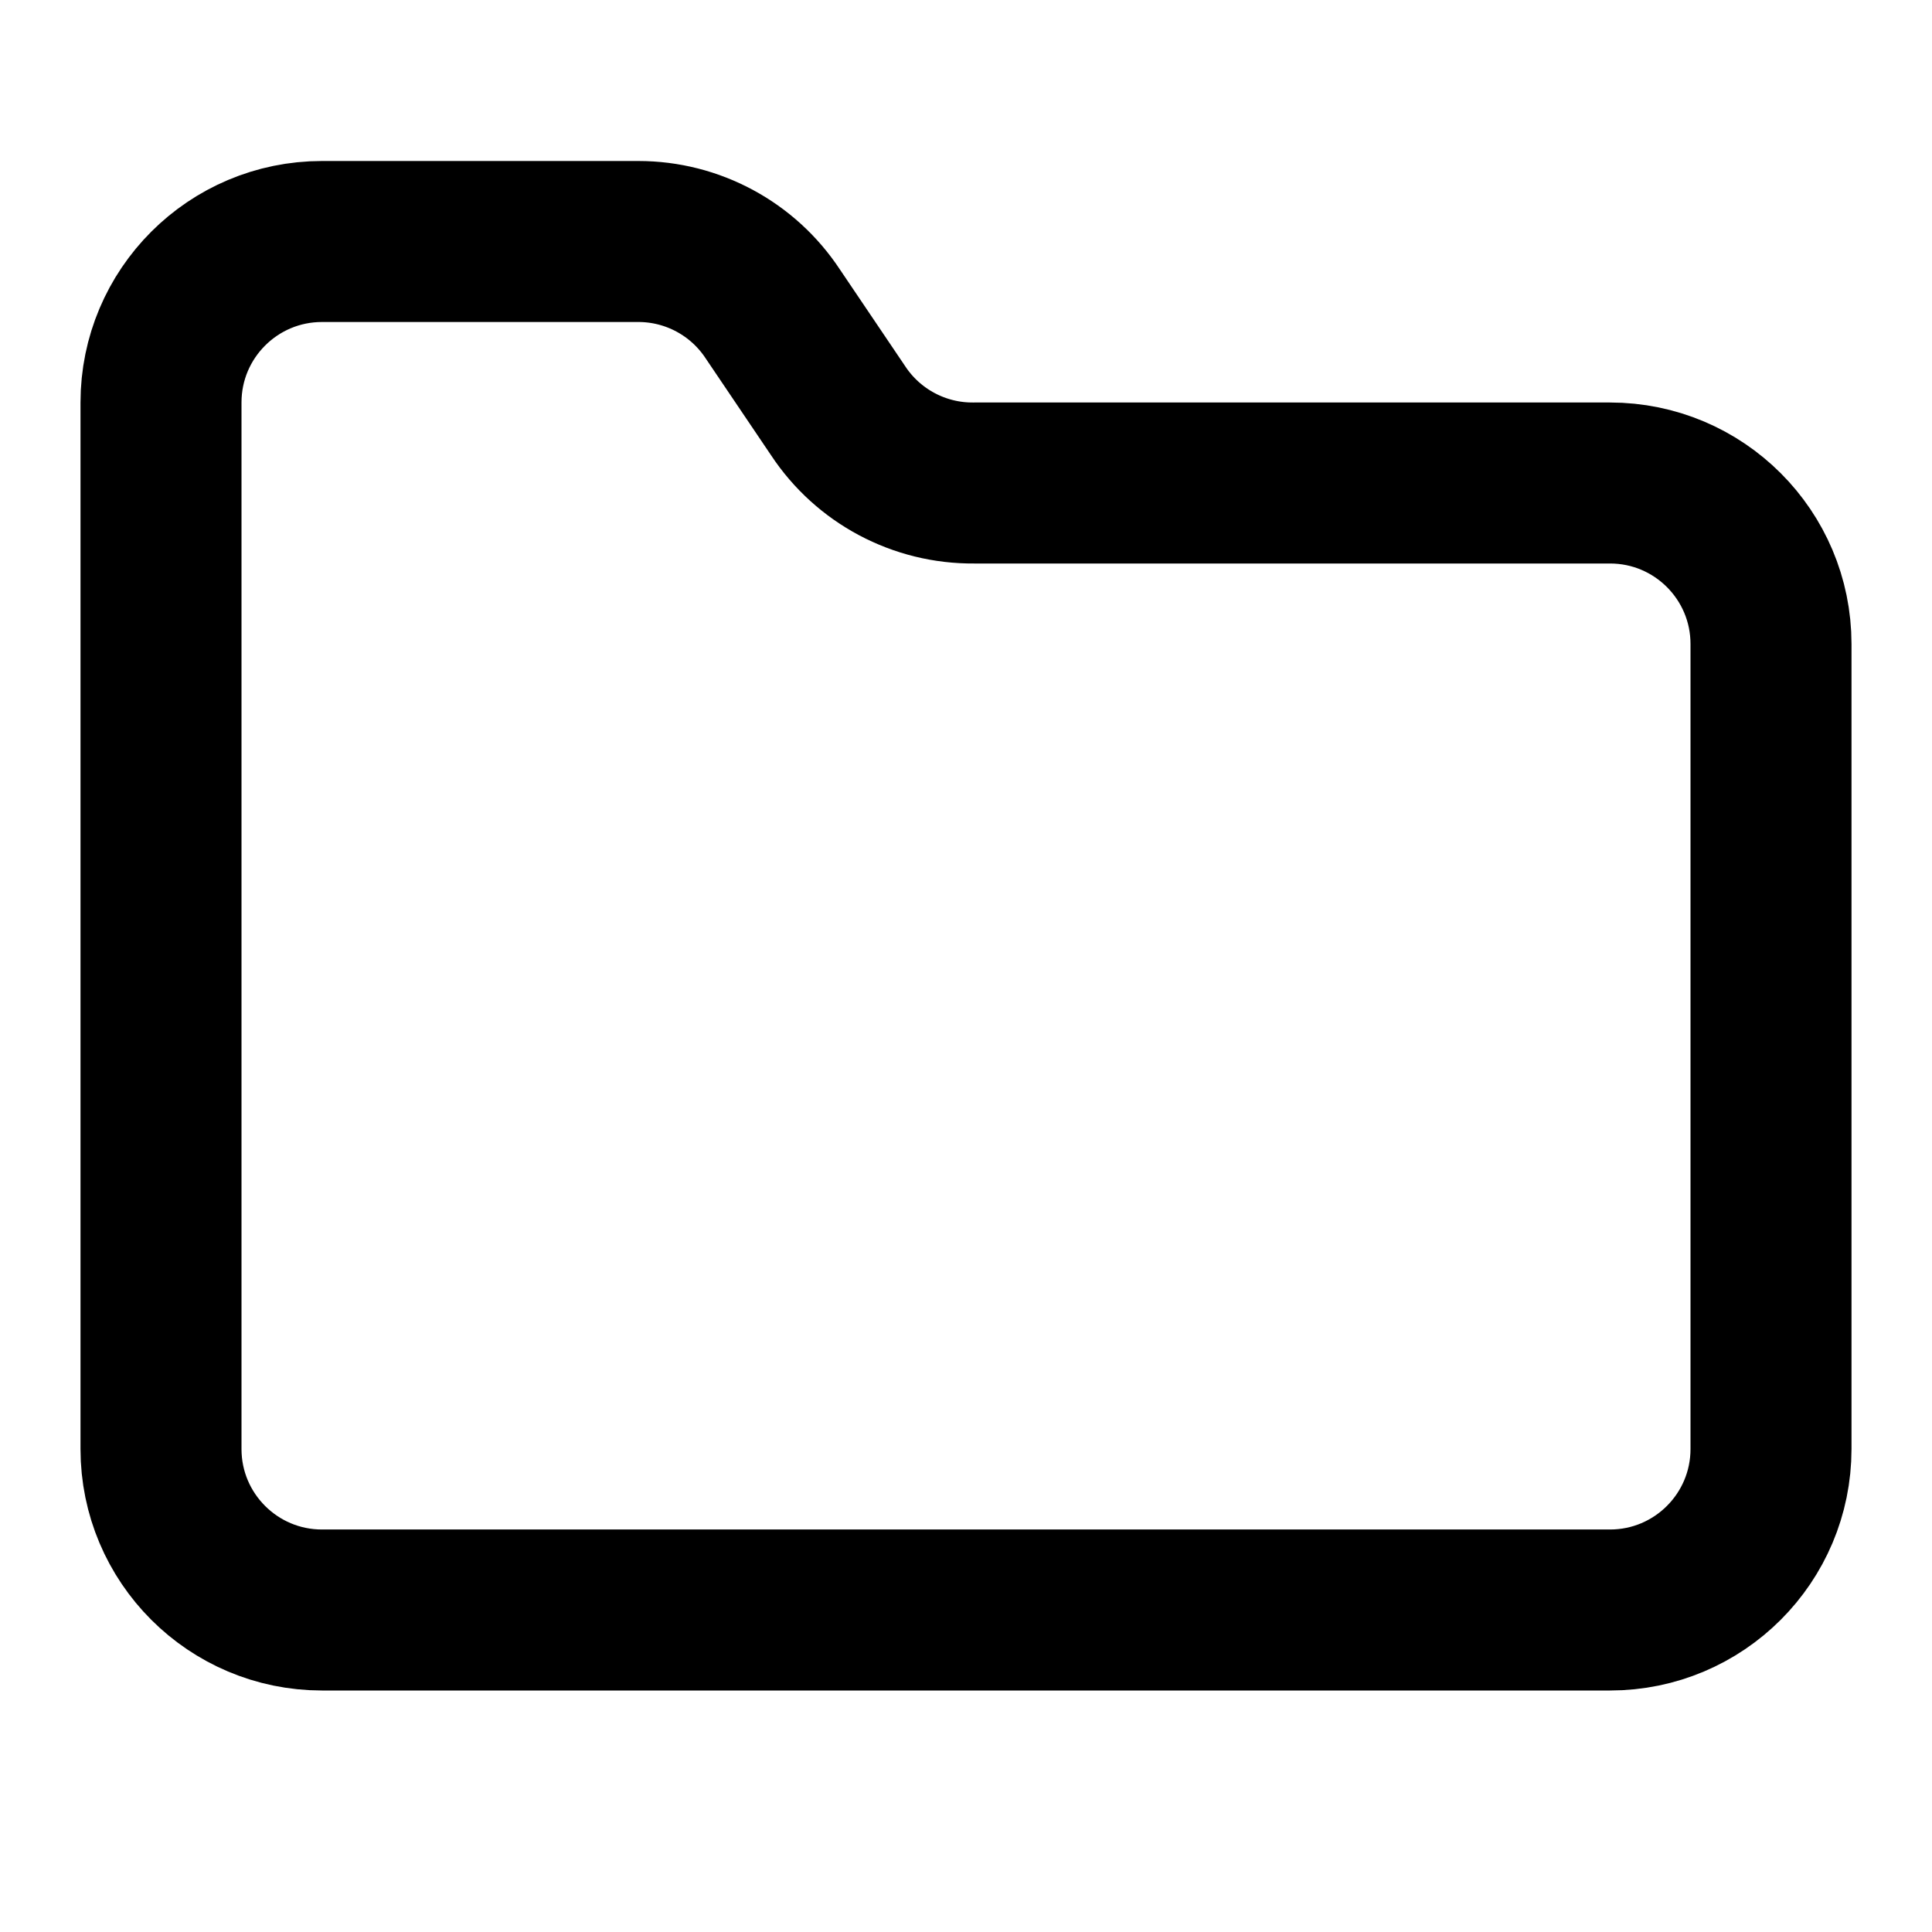
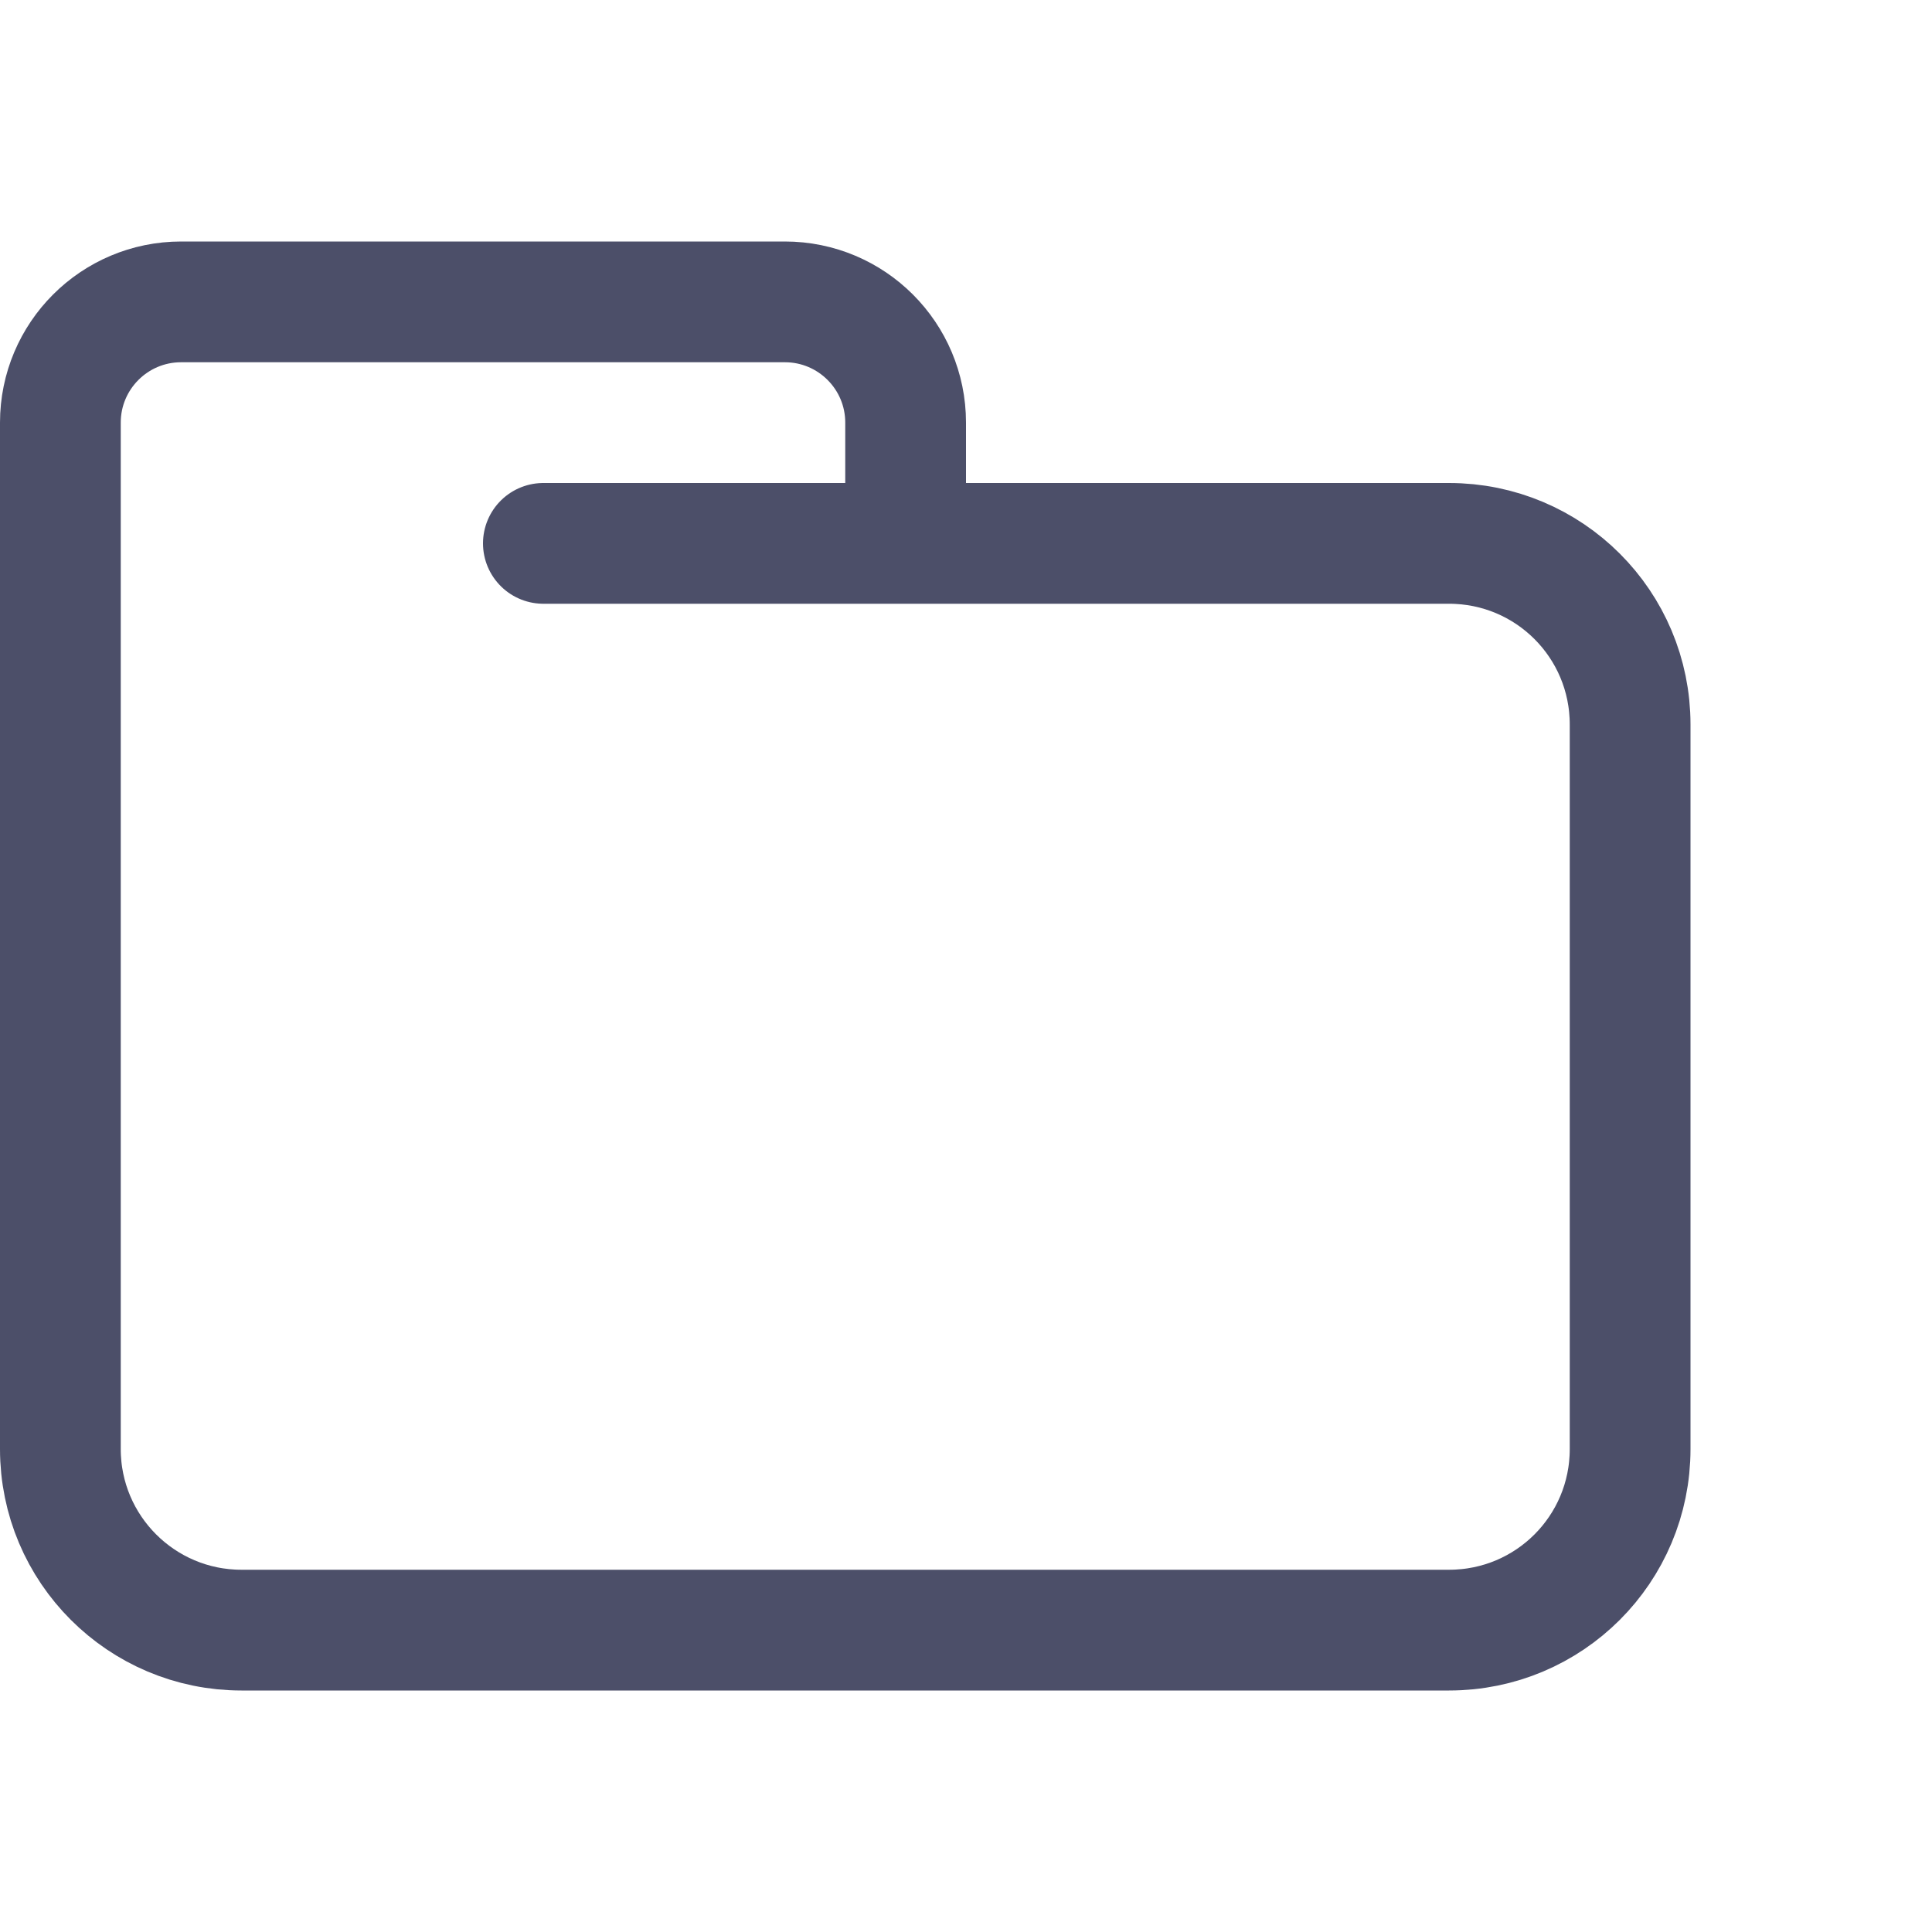
- <svg xmlns="http://www.w3.org/2000/svg" width="24" height="24" viewBox="0 0 24 24" fill="none" stroke="currentColor" stroke-width="2" stroke-linecap="round" stroke-linejoin="round" class="lucide lucide-folder-icon lucide-folder">
-   <path d="M20 20a2 2 0 0 0 2-2V8a2 2 0 0 0-2-2h-7.9a2 2 0 0 1-1.69-.9L9.6 3.9A2 2 0 0 0 7.93 3H4a2 2 0 0 0-2 2v13a2 2 0 0 0 2 2Z" />
+ <svg xmlns="http://www.w3.org/2000/svg" width="16" height="16" viewBox="0 0 16 16">
+   <path fill="none" stroke="#4c4f69" stroke-linecap="round" stroke-linejoin="round" d="M4.5 4.5H12c.83 0 1.5.67 1.5 1.5v6c0 .83-.67 1.5-1.5 1.5H2A1.5 1.5 0 01.5 12V3.5a1 1 0 011-1h5a1 1 0 011 1v1" />
</svg>
